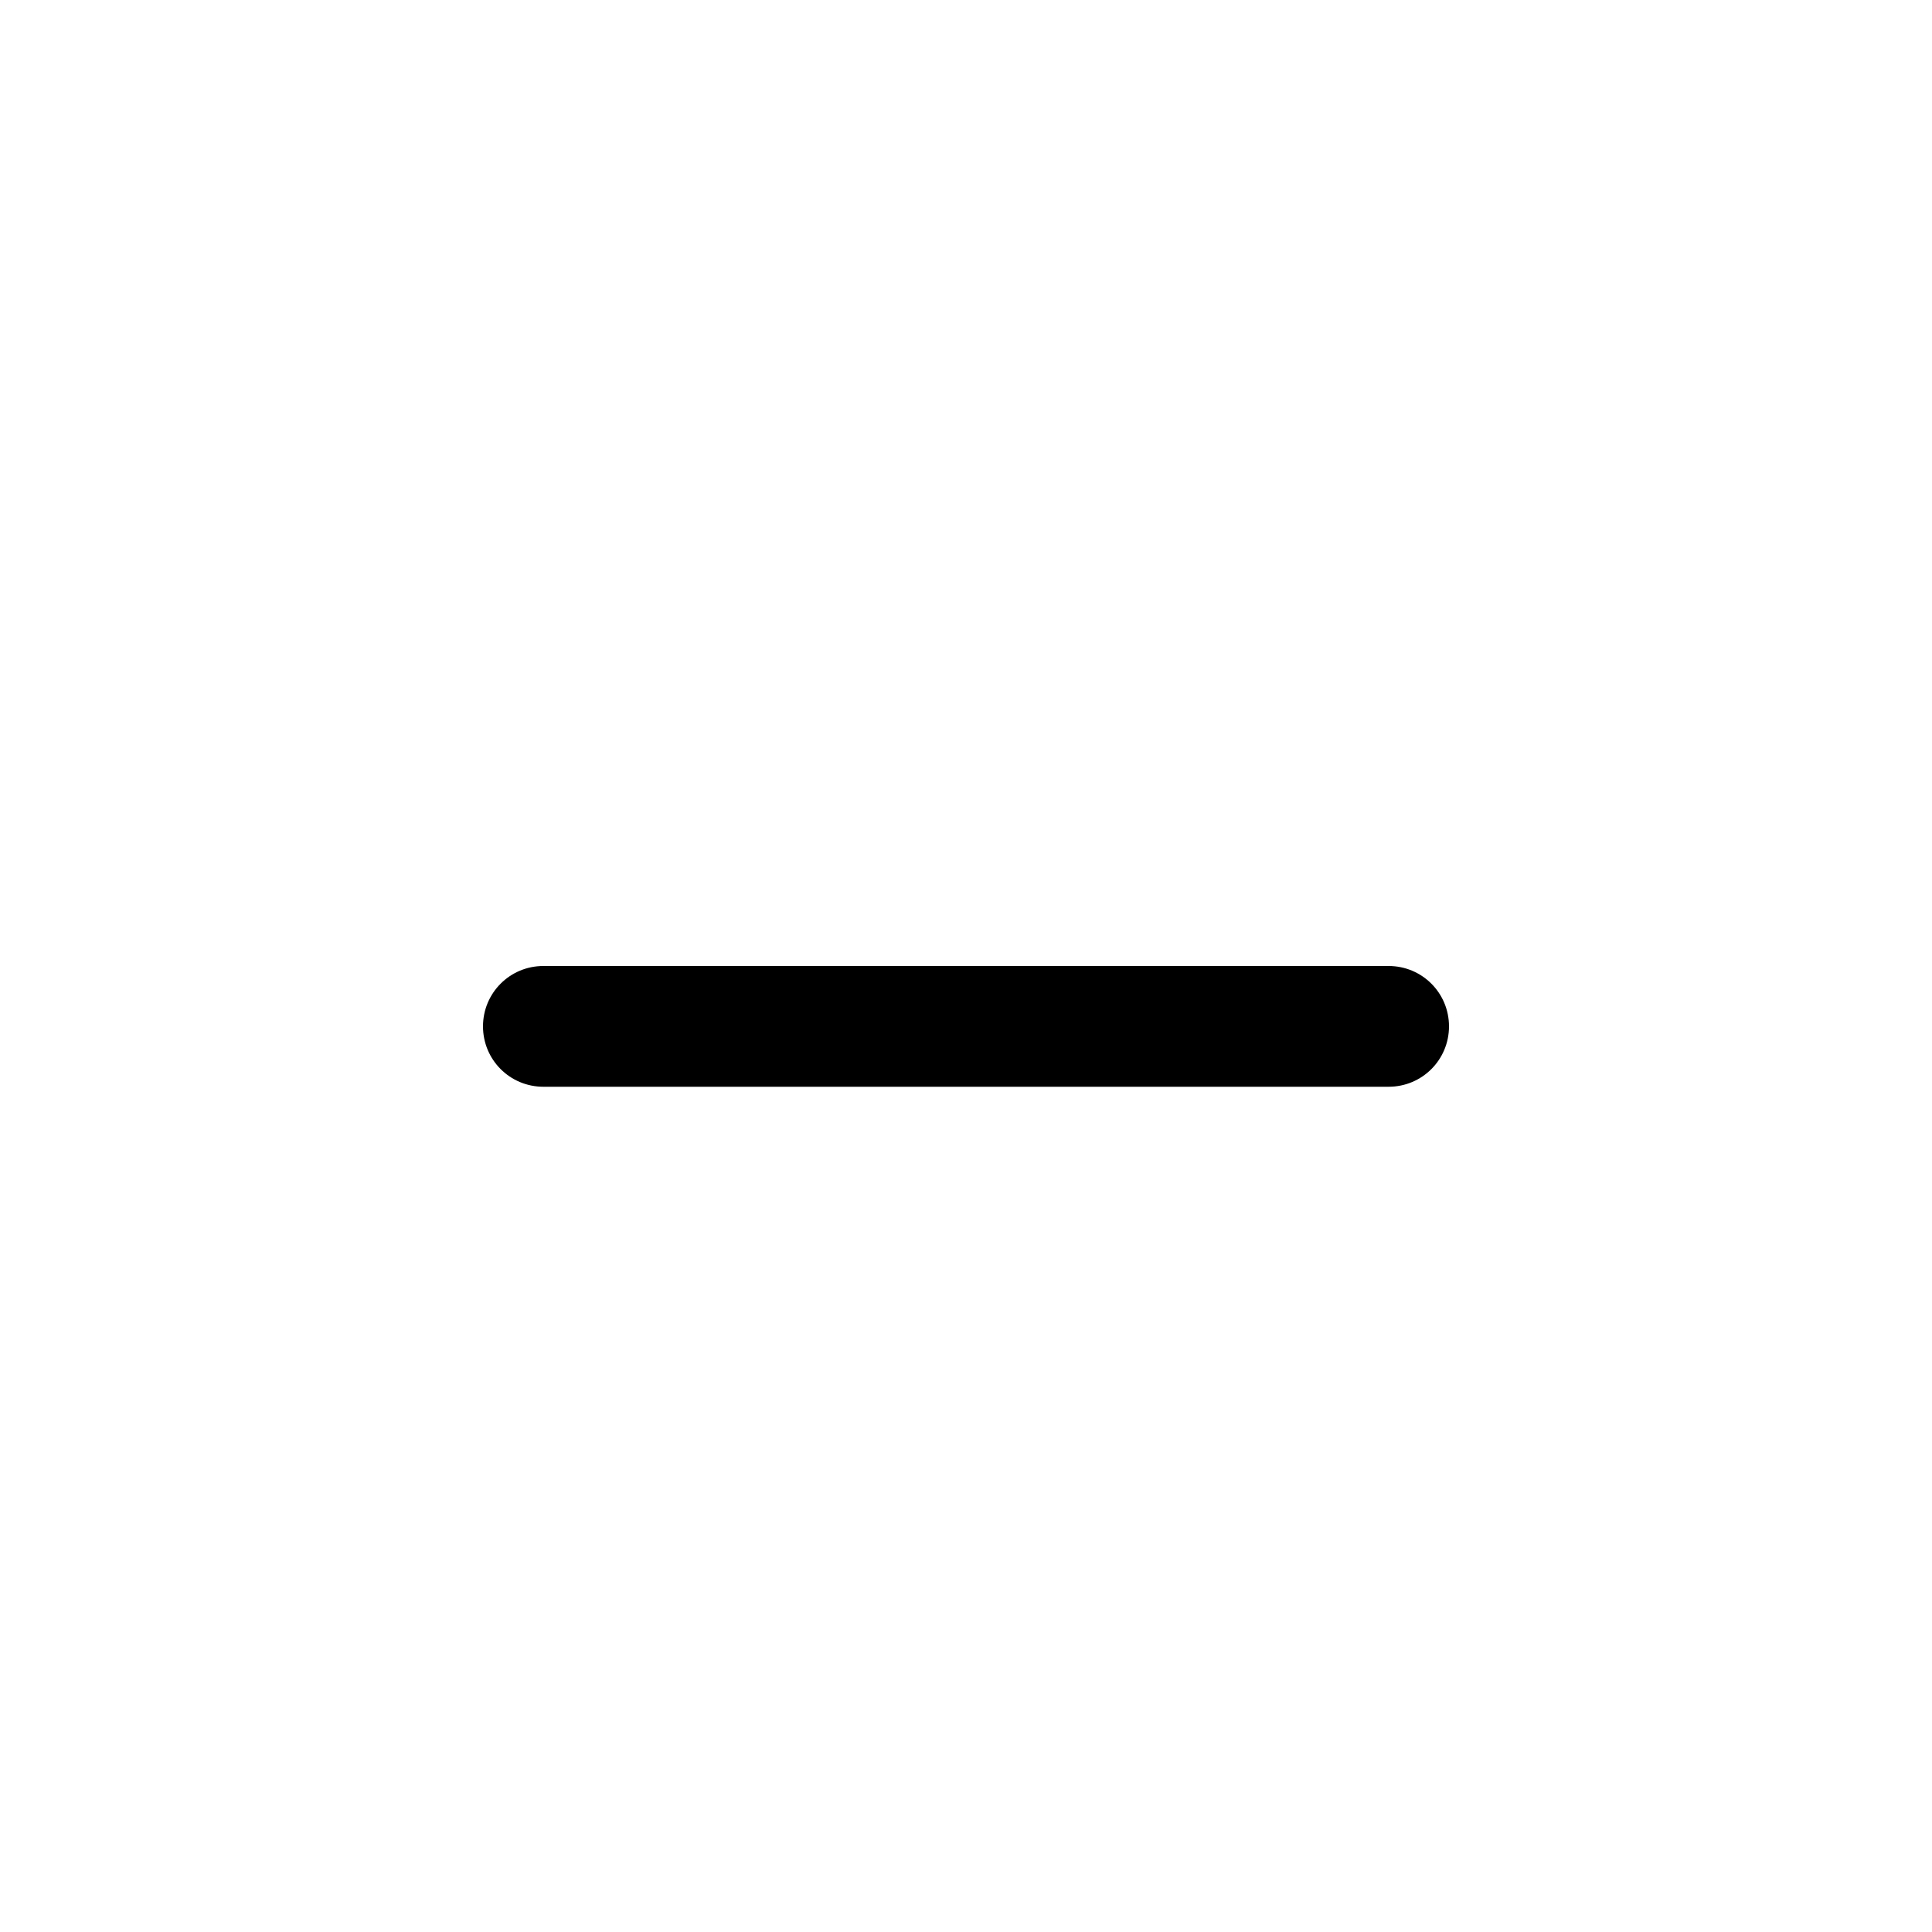
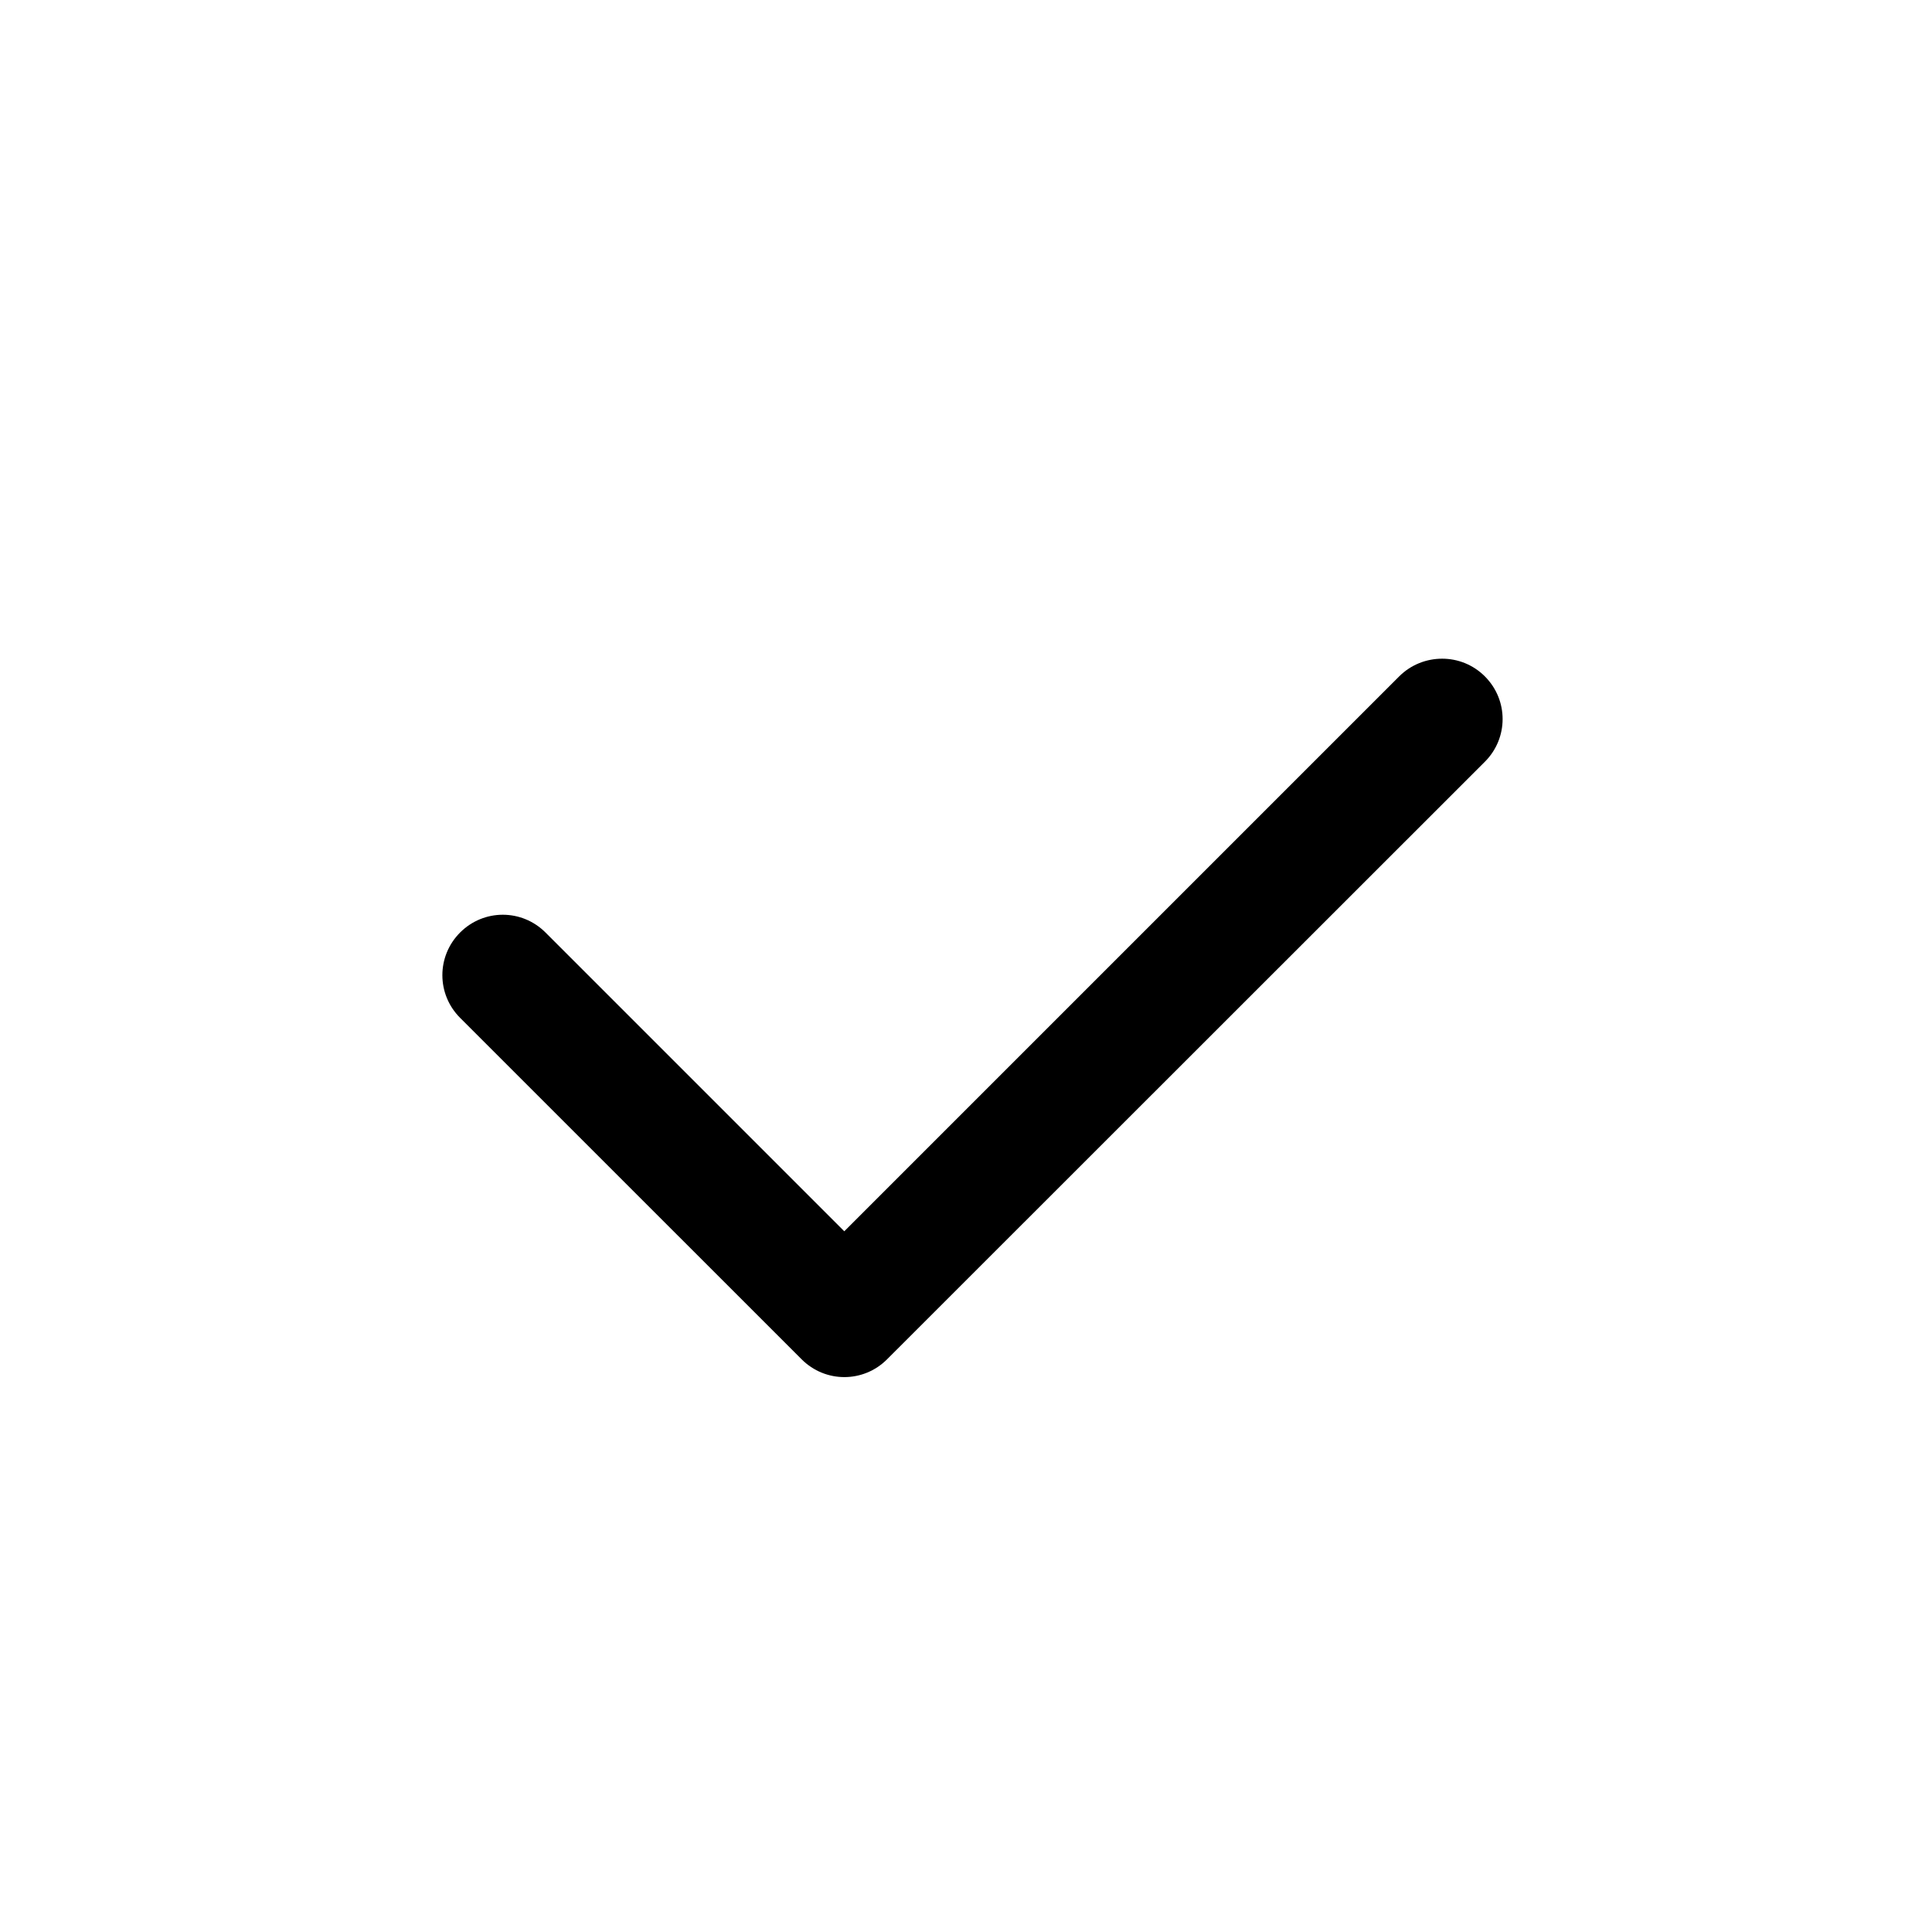
<svg xmlns="http://www.w3.org/2000/svg" width="32" height="32" version="1.1" viewBox="0 0 32 32" id="svg4">
  <defs id="defs8" />
-   <path id="path2" d="m 9,16 h 14 c 0.554,0 1,0.446 1,1 0,0.554 -0.446,1 -1,1 H 9 C 8.446,18 8,17.554 8,17 8,16.446 8.446,16 9,16 Z" style="stroke-width:2" />
+   <path id="path2" d="m 23.887,10.91 c 0.256,0 0.511,0.097 0.707,0.293 0.392,0.392 0.392,1.022 0,1.414 l -9.902,9.898 c -0.392,0.392 -1.022,0.392 -1.414,0 L 7.621,16.859 c -0.392,-0.392 -0.392,-1.022 0,-1.414 0.392,-0.392 1.022,-0.392 1.414,0 l 4.949,4.949 9.191,-9.191 c 0.196,-0.196 0.455,-0.293 0.711,-0.293 z" style="stroke-width:2" />
</svg>
